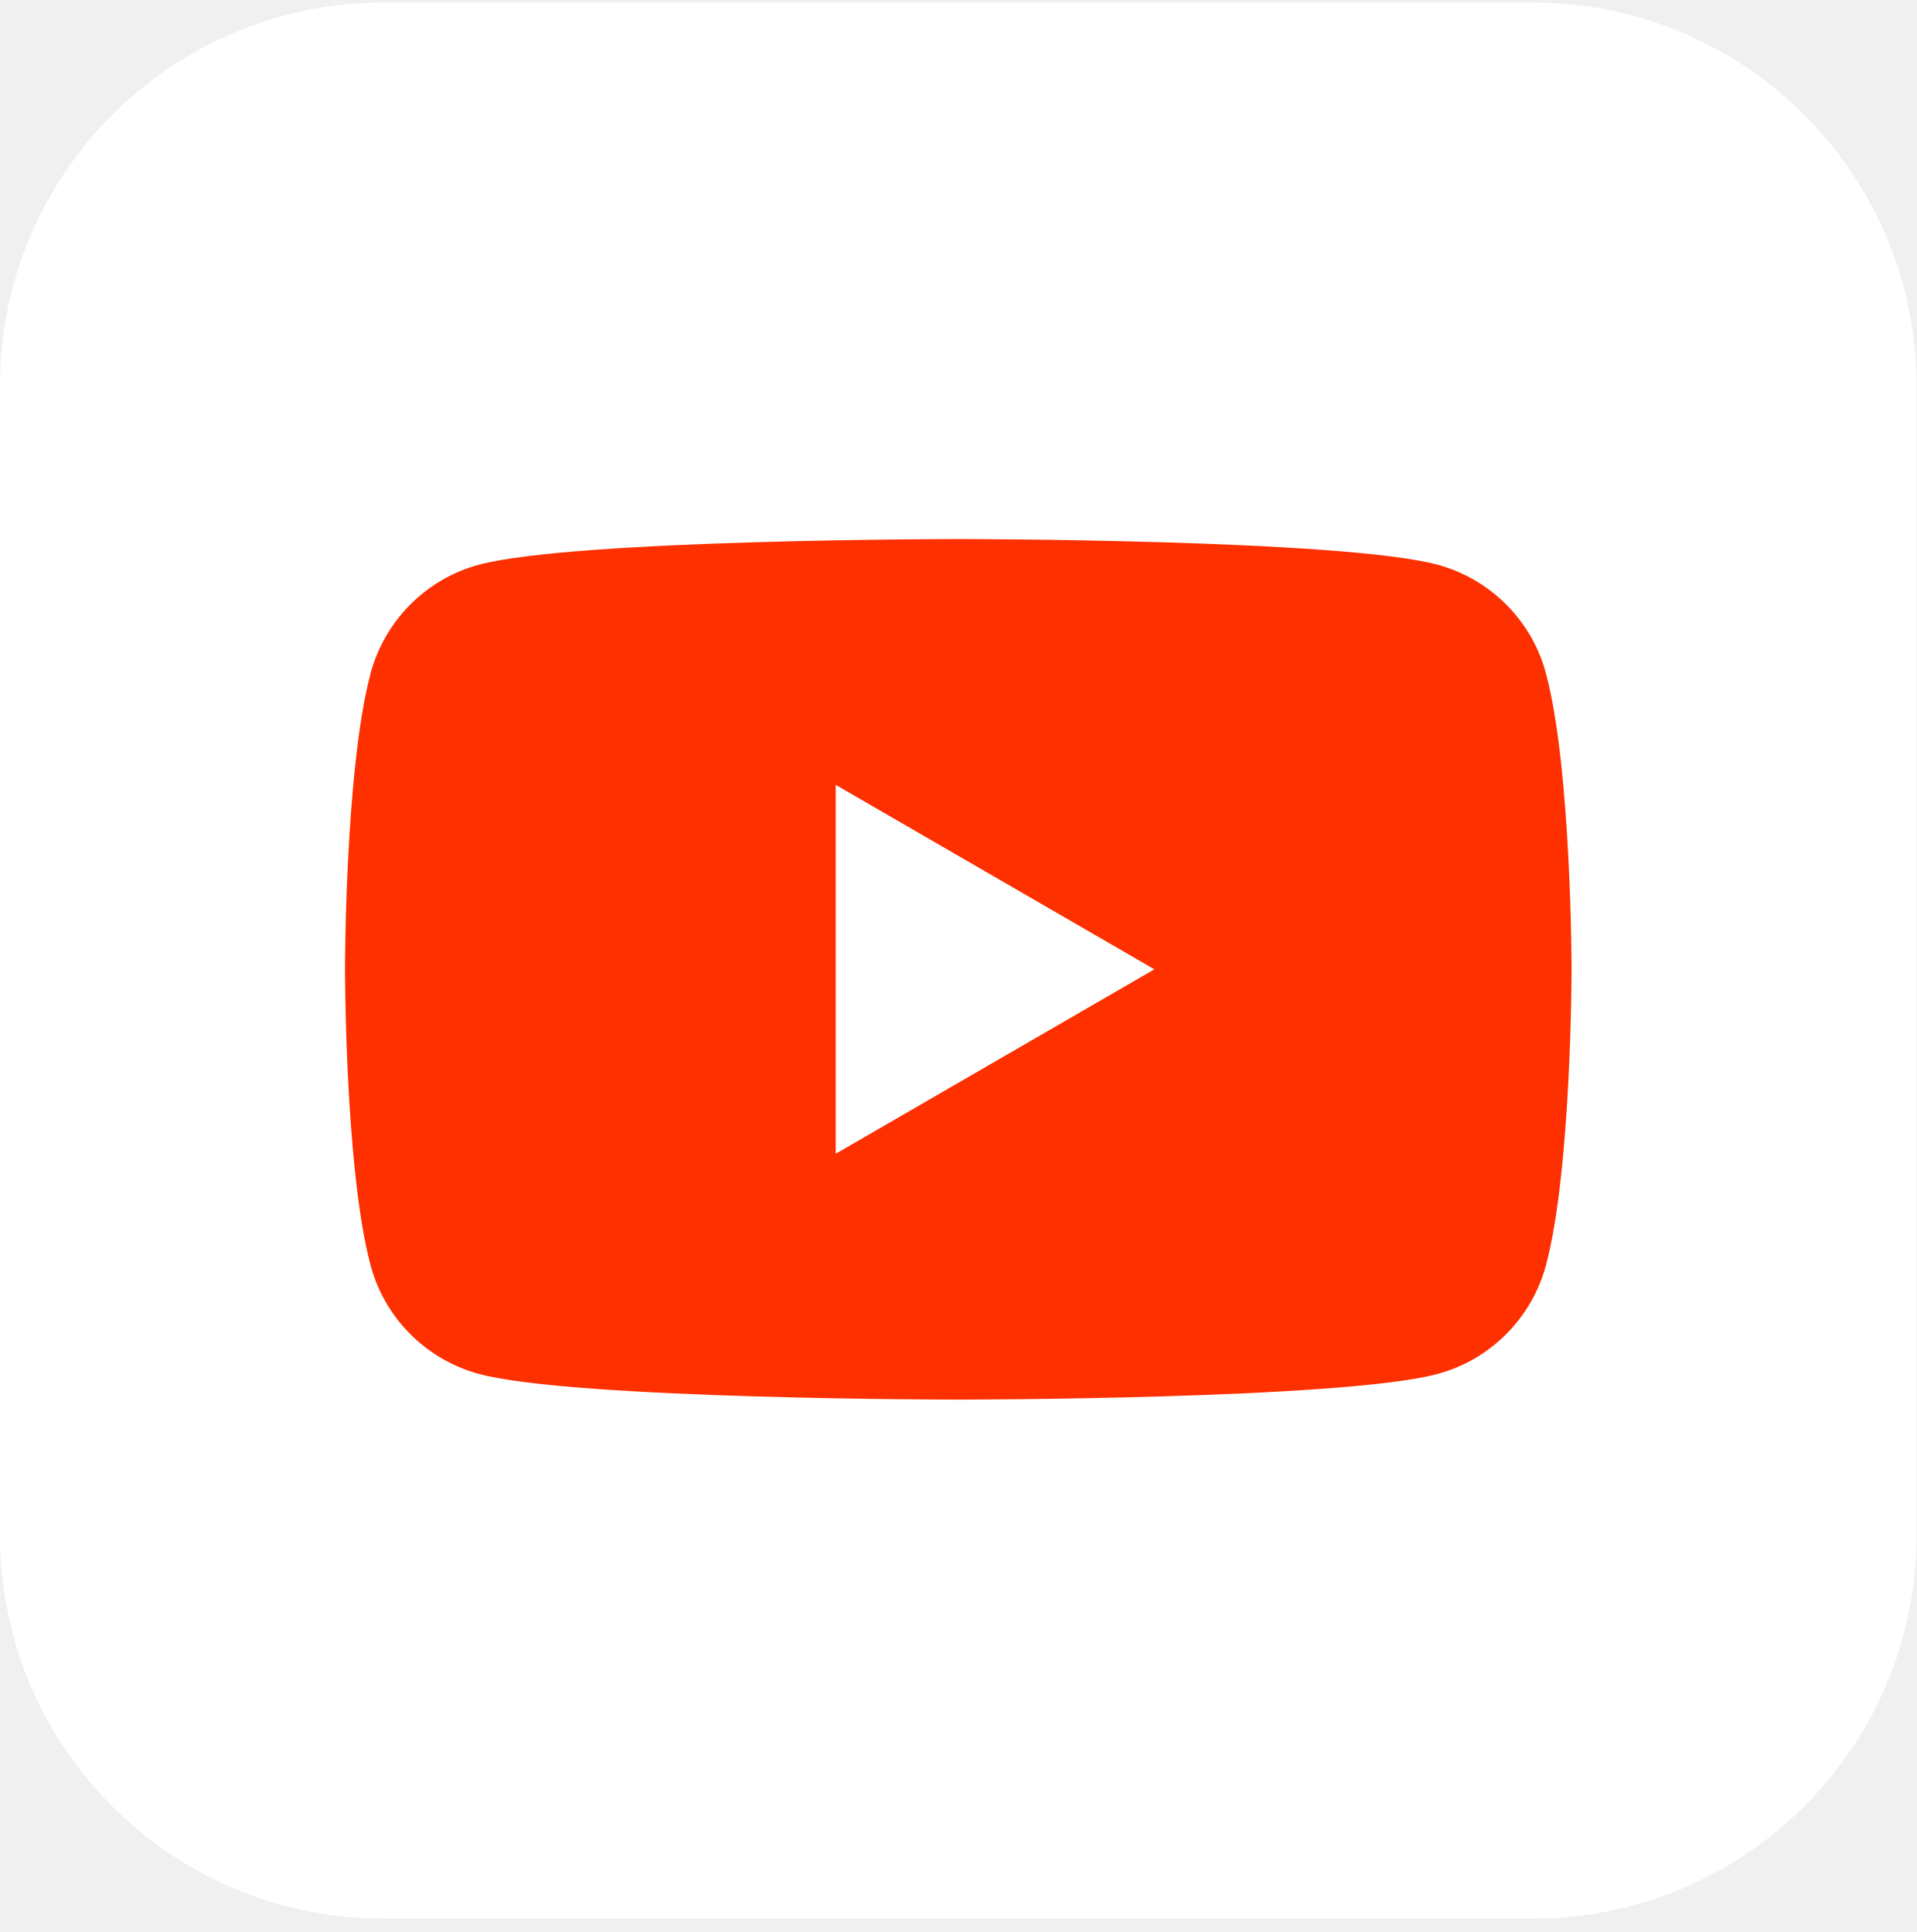
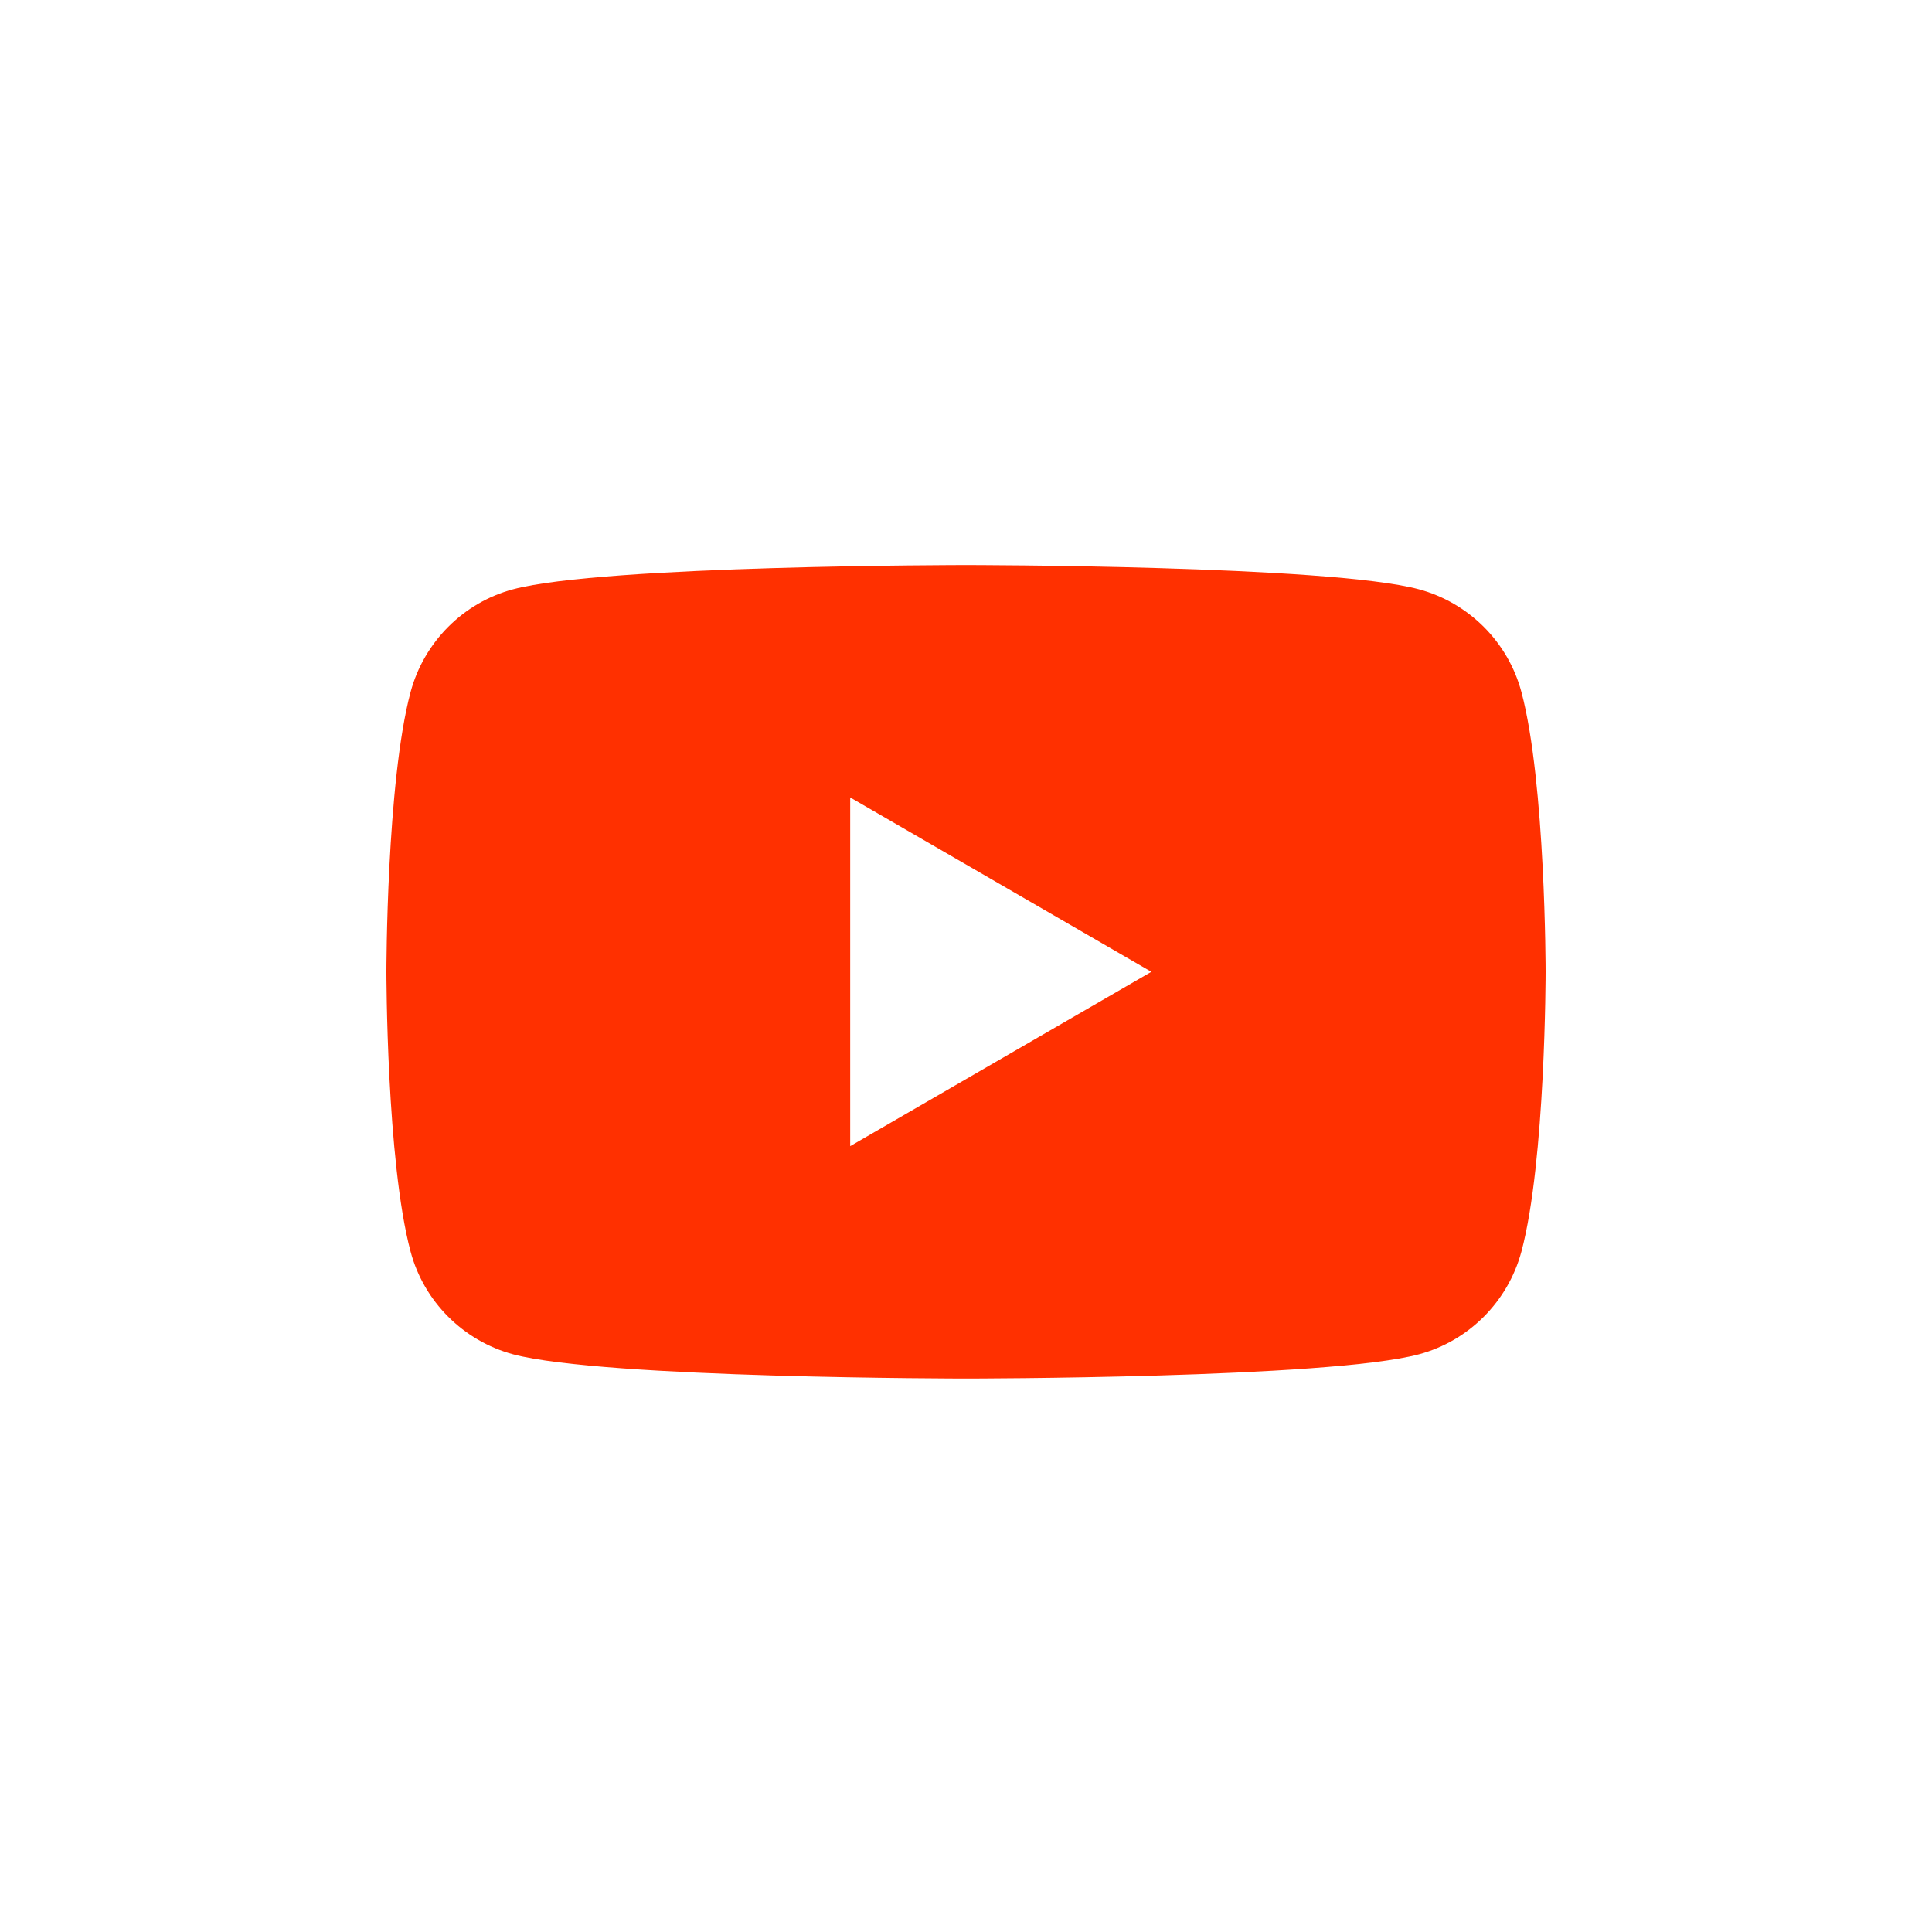
- <svg xmlns="http://www.w3.org/2000/svg" width="120" height="121" viewBox="0 0 120 121" fill="none">
-   <rect y="0.161" width="120" height="120" rx="24" fill="white" />
-   <path d="M96.801 42.176C95.921 38.868 93.319 36.26 90.008 35.365C84.021 33.761 60.002 33.761 60.002 33.761C60.002 33.761 35.994 33.761 29.995 35.365C26.696 36.247 24.094 38.856 23.202 42.176C21.602 48.178 21.602 60.708 21.602 60.708C21.602 60.708 21.602 73.239 23.202 79.24C24.082 82.548 26.684 85.157 29.995 86.051C35.994 87.656 60.002 87.656 60.002 87.656C60.002 87.656 84.021 87.656 90.008 86.051C93.307 85.169 95.909 82.56 96.801 79.24C98.402 73.239 98.402 60.708 98.402 60.708C98.402 60.708 98.402 48.178 96.801 42.176Z" fill="#FF3000" />
-   <path d="M52.329 72.259L72.28 60.708L52.329 49.157V72.259Z" fill="white" />
+ <svg xmlns="http://www.w3.org/2000/svg" width="140" height="140" viewBox="0 0 140 140" fill="none">
+   <rect width="140" height="140" fill="white" />
+   <path d="M110.249 50.151C109.287 46.533 106.441 43.68 102.82 42.702C96.272 40.947 70 40.947 70 40.947C70 40.947 43.742 40.947 37.18 42.702C33.572 43.666 30.726 46.52 29.751 50.151C28 56.715 28 70.421 28 70.421C28 70.421 28 84.126 29.751 90.69C30.713 94.308 33.559 97.161 37.18 98.139C43.742 99.894 70 99.894 70 99.894C70 99.894 96.272 99.894 102.82 98.139C106.428 97.174 109.274 94.321 110.249 90.69C112 84.126 112 70.421 112 70.421C112 70.421 112 56.715 110.249 50.151Z" fill="#FF3000" />
+   <path d="M61.608 83.054L83.43 70.421L61.608 57.787V83.054Z" fill="white" />
</svg>
